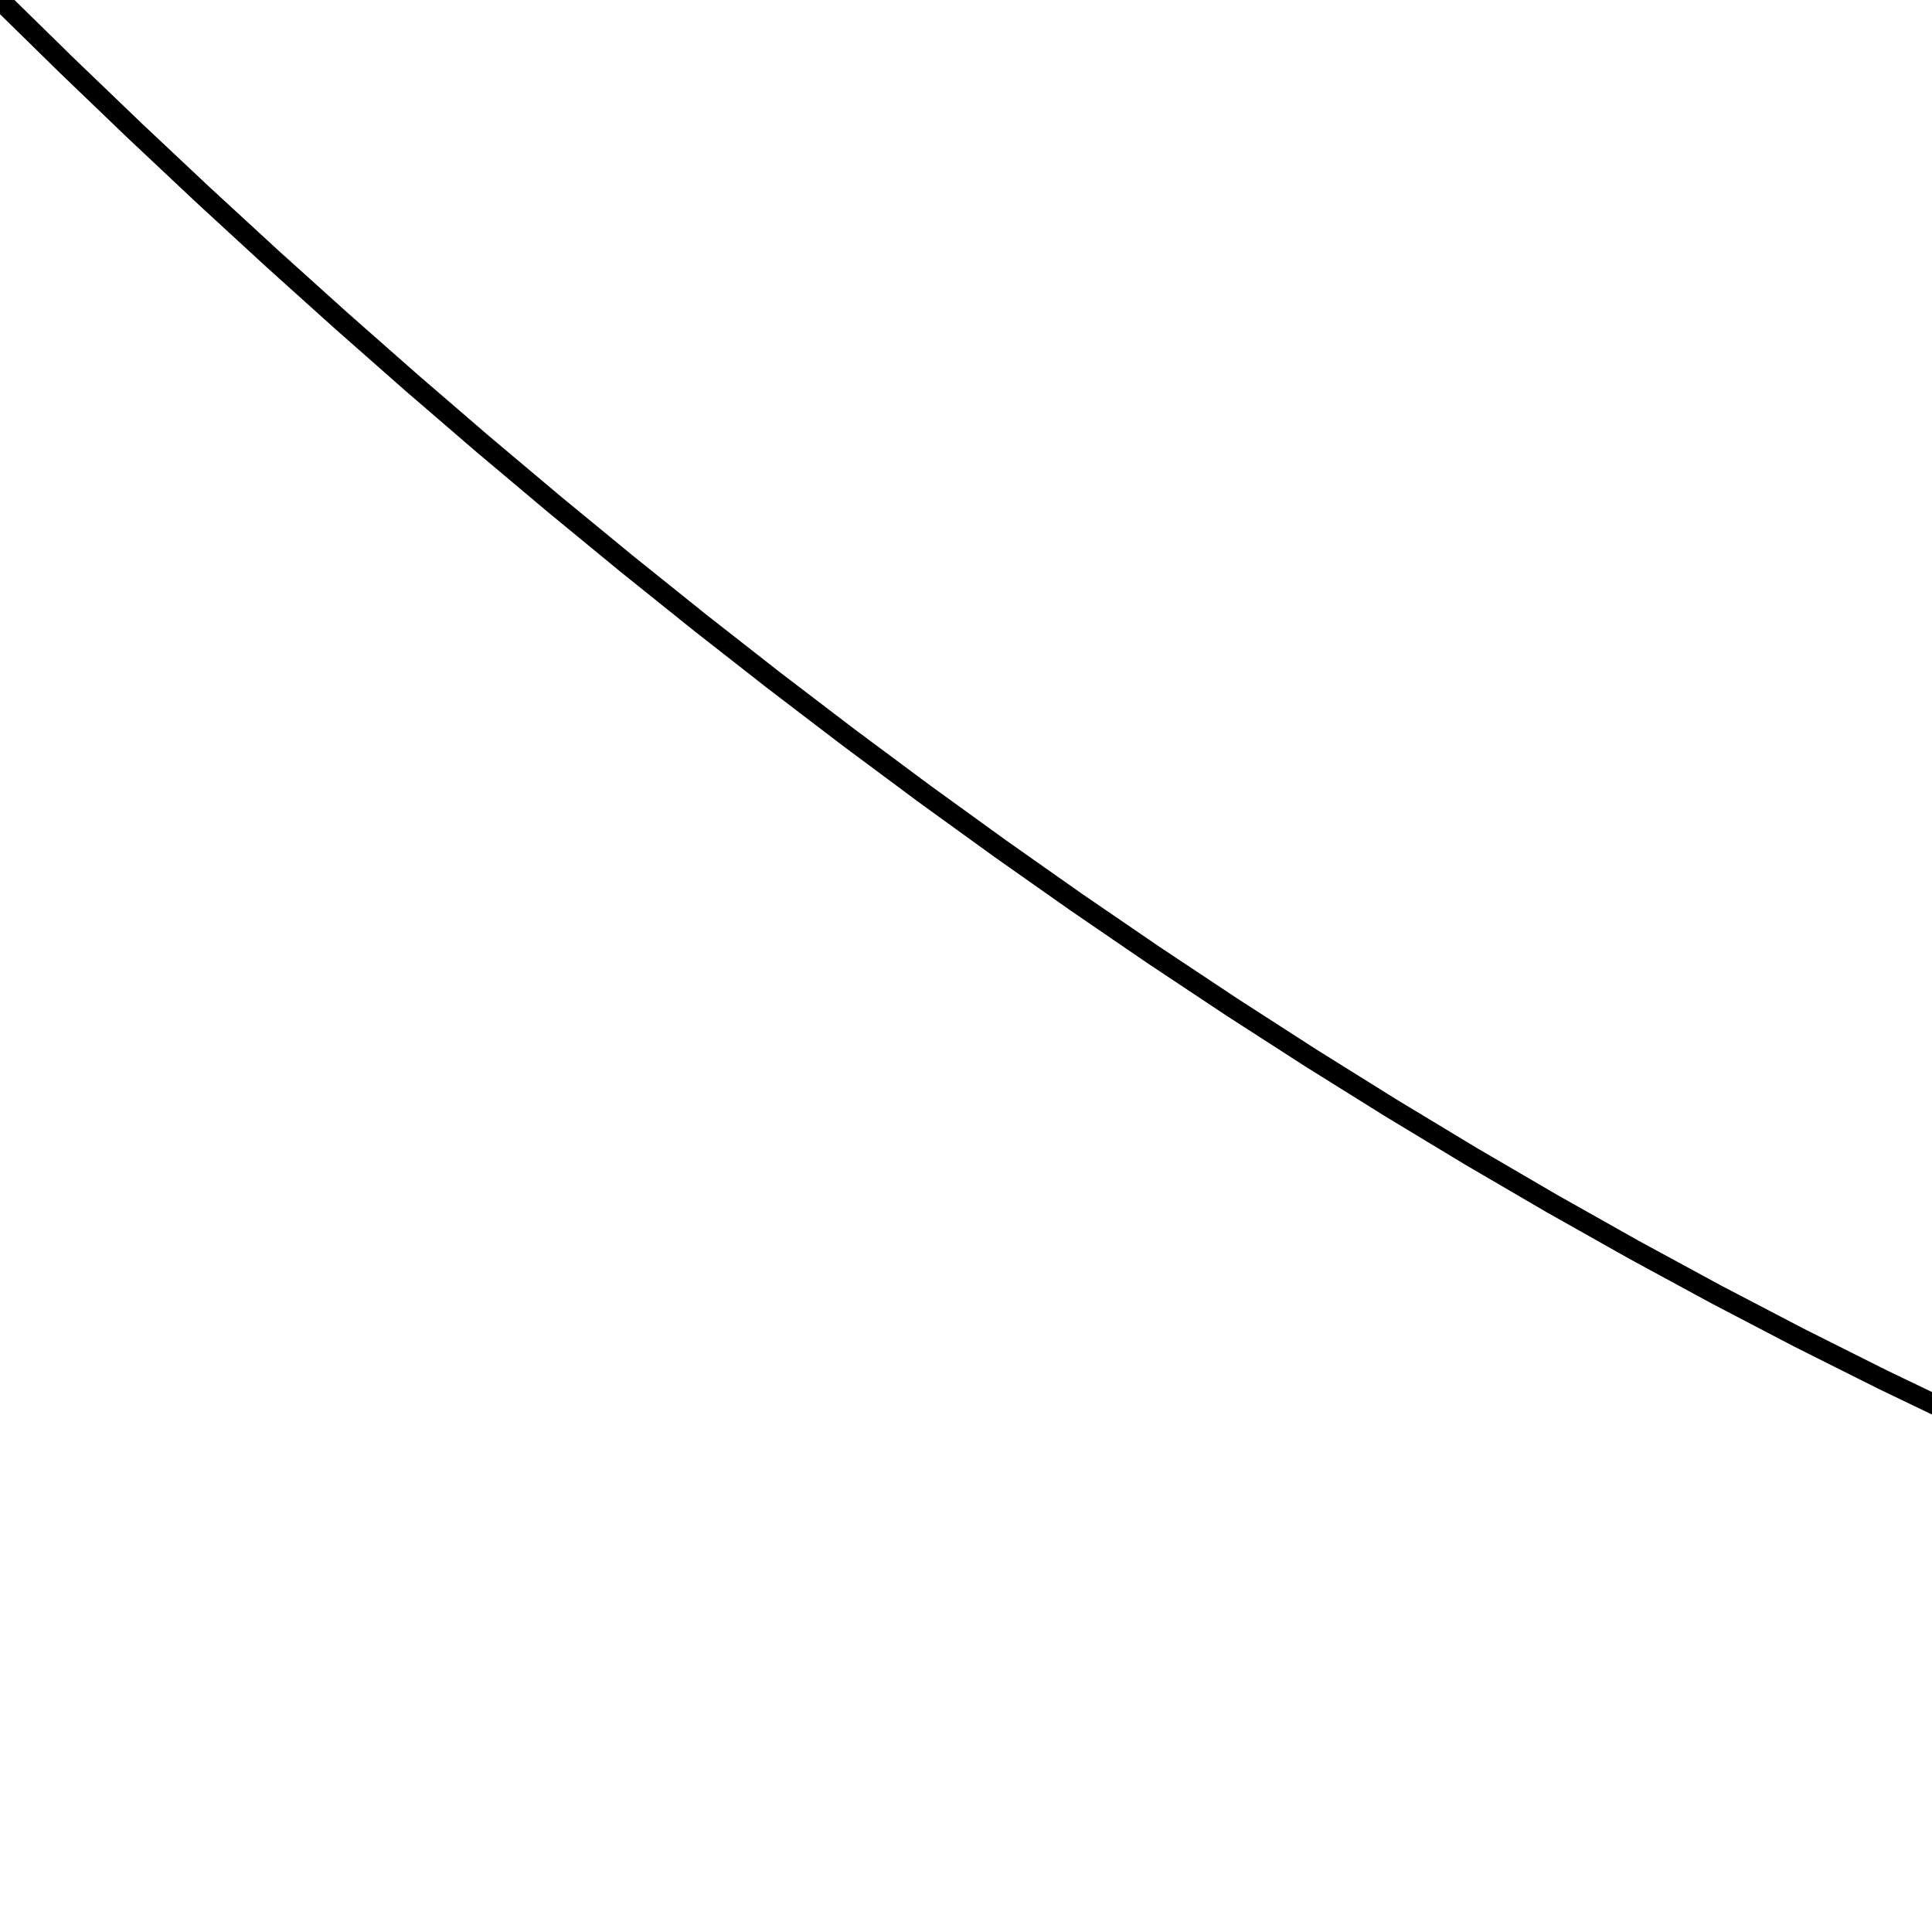
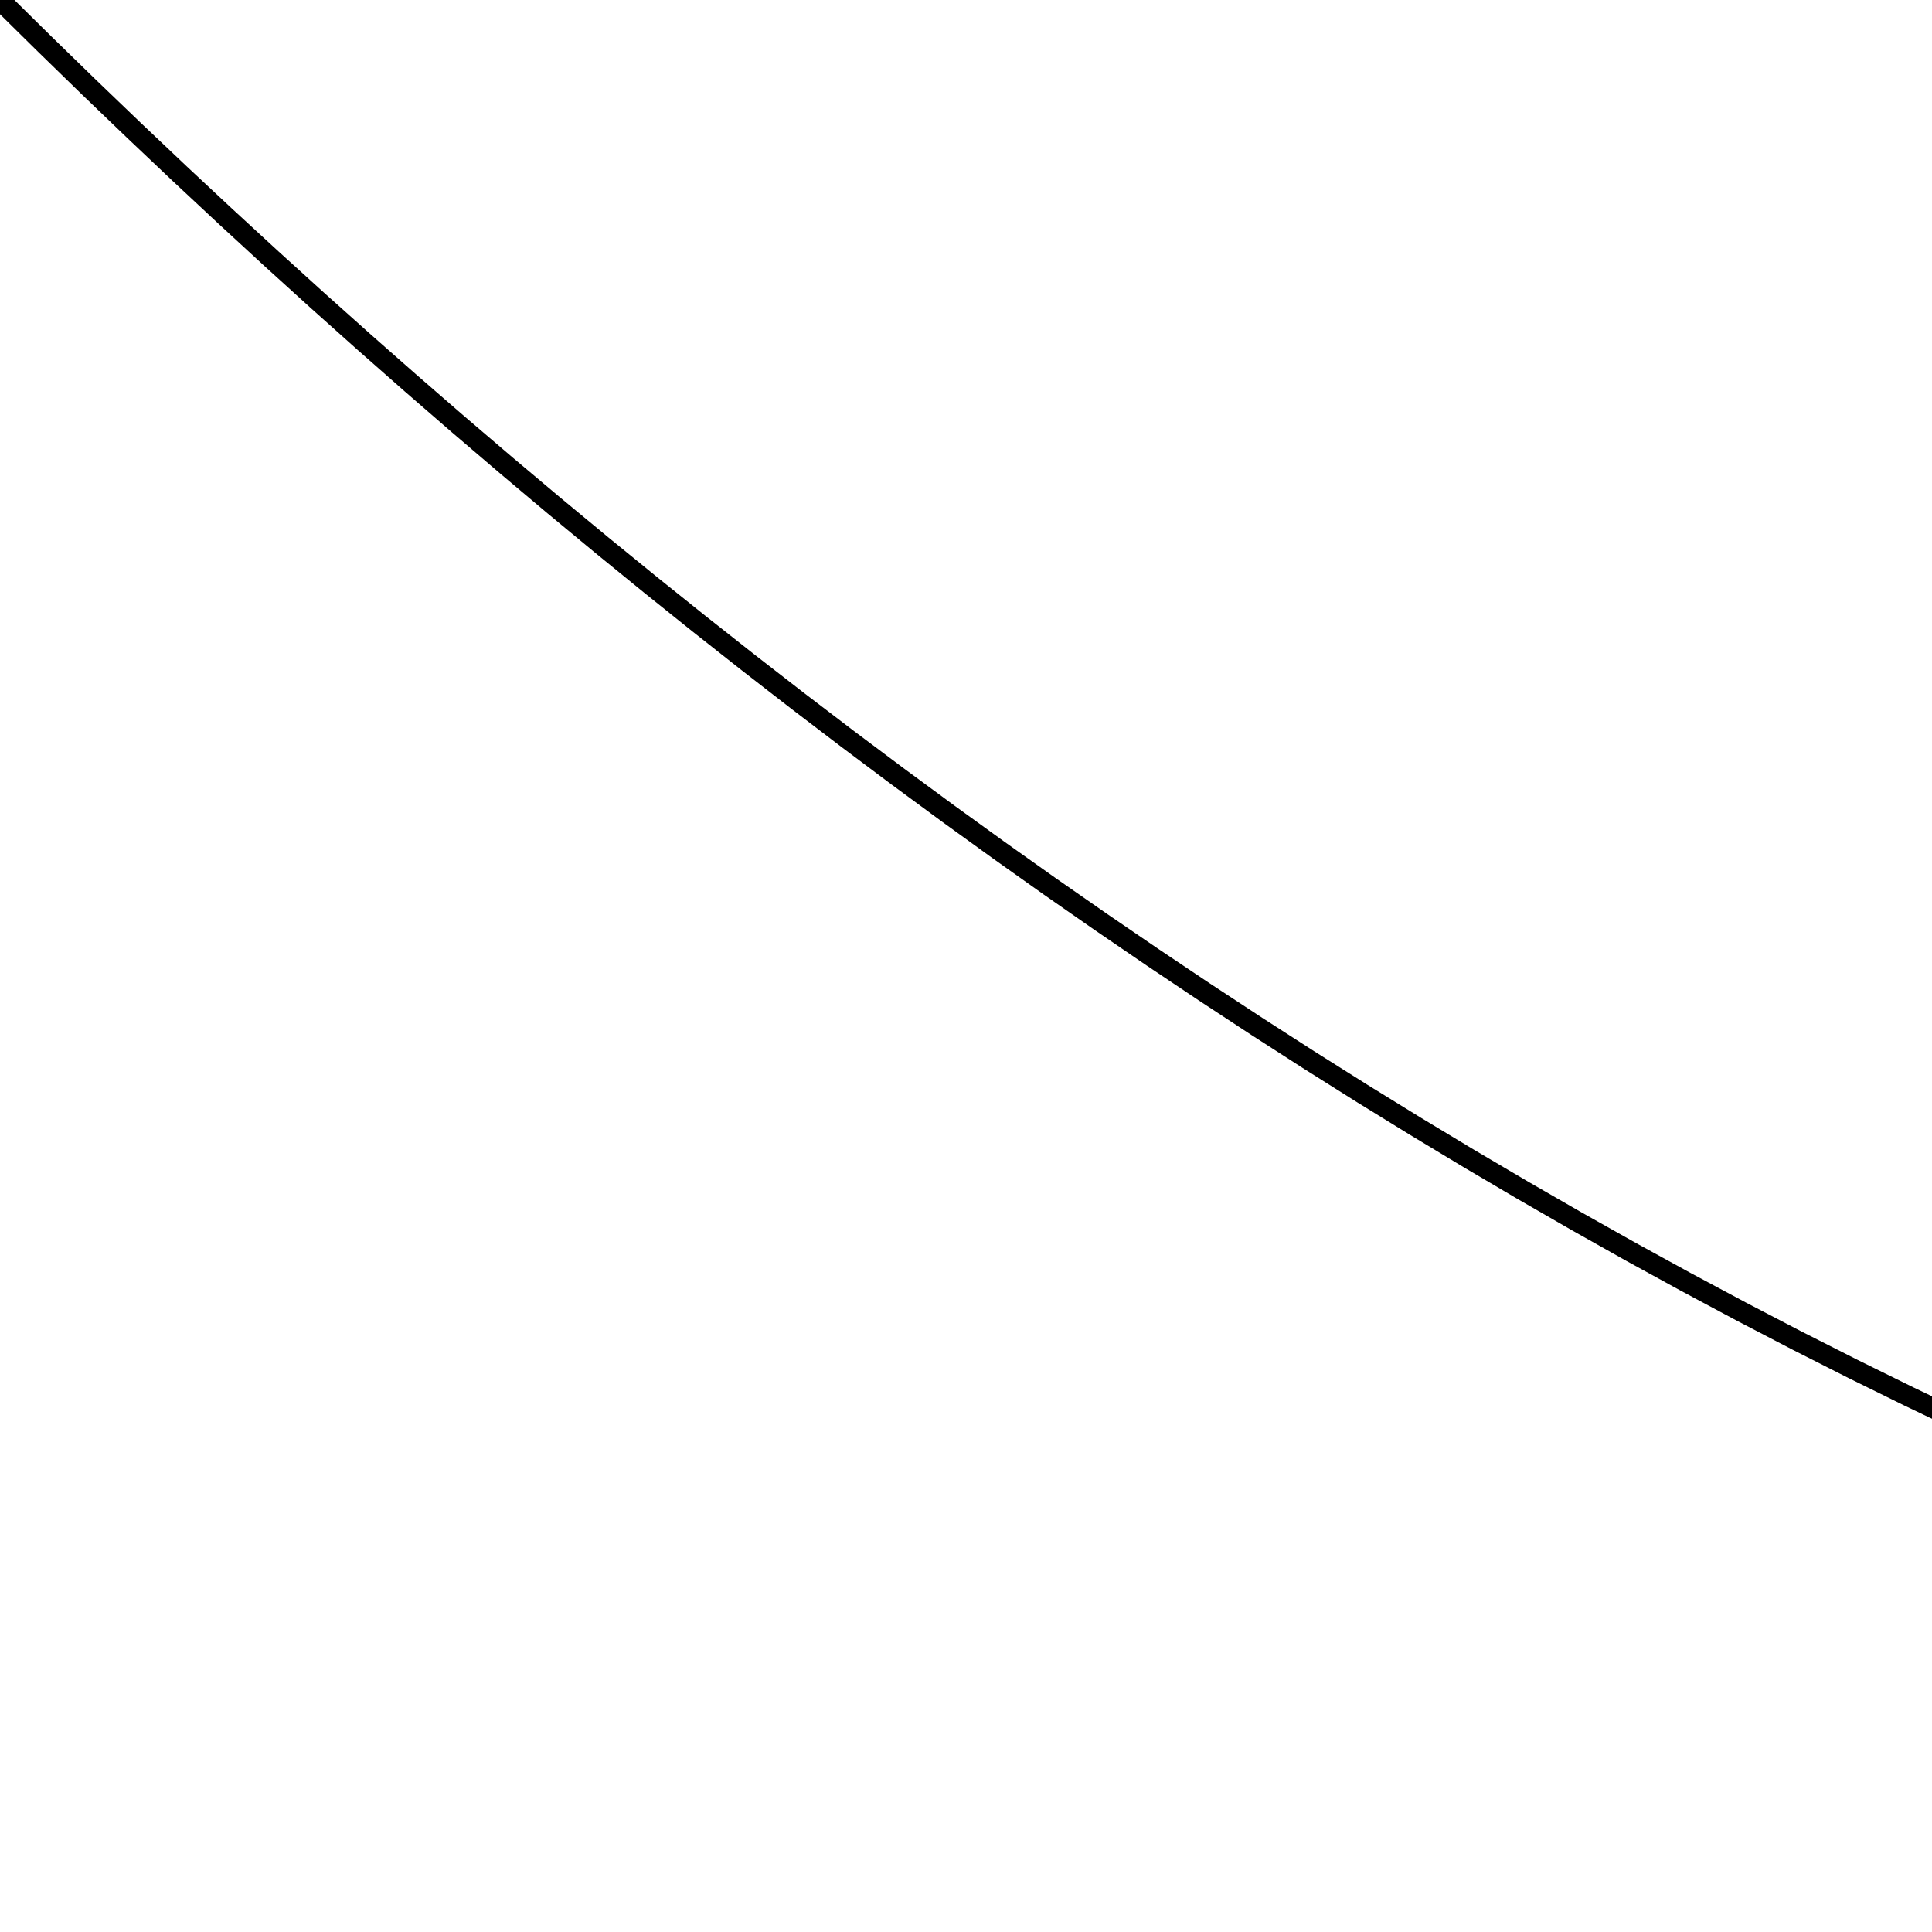
<svg xmlns="http://www.w3.org/2000/svg" width="100%" height="100%">
  <defs>
    <pattern id="turtle-pattern" patternUnits="userSpaceOnUse" width="420" height="420" transform-origin="50% 50%">
      <path id="turtle-path" d="m 0 0  l 420 0  l 0 420  l -420 0  l -0 -420" stroke="transparent" stroke-width="0.25%" fill="transparent" class="foreground-stroke" transform-origin="50% 50%">
      </path>
      <g id="turtle-children">
-         <path id="turtle-s1-path" d="m 0 0  l 3.467 3.398  l 3.502 3.362  l 3.536 3.325  l 3.572 3.287  l 3.607 3.248  l 3.642 3.209  l 3.678 3.168  l 3.714 3.125  l 3.75 3.082  l 3.786 3.038  l 3.823 2.992  l 3.859 2.944  l 3.896 2.896  l 3.933 2.846  l 3.969 2.794  l 4.006 2.741  l 4.044 2.686  l 4.081 2.629  l 4.118 2.57  l 4.155 2.51  l 4.192 2.447  l 4.229 2.383  l 4.266 2.316  l 4.303 2.247  l 4.34 2.175  l 4.376 2.101  l 4.412 2.024  l 4.448 1.944  l 4.483 1.861  l 4.518 1.775  l 4.552 1.685  l 4.586 1.592  l 4.618 1.495  l 4.65 1.394  l 4.68 1.289  l 4.709 1.179  l 4.736 1.063  l 4.762 0.943  l 4.785 0.817  l 4.806 0.684  l 4.823 0.545  l 4.838 0.399  l 4.848 0.245  l 4.853 0.082  l 4.853 -0.09  l 4.846 -0.273  l 4.832 -0.466  l 4.807 -0.672  l 4.771 -0.892  l 4.722 -1.127  l 4.654 -1.379  l 4.565 -1.649  l 4.449 -1.941  l 4.298 -2.257  l 4.1 -2.599  l 3.84 -2.97  l 3.492 -3.371  l 3.019 -3.801  l 2.352 -4.246  l 1.366 -4.658  l -0.203 -4.85  l -2.863 -3.92" stroke="currentcolor" stroke-width="0.25%" fill="transparent" class="foreground-stroke" transform-origin="50% 50%">
+         <path id="turtle-s1-path" d="m 0 0  l 2.304 2.273  l 2.319 2.257  l 2.335 2.241  l 2.35 2.225  l 2.366 2.208  l 2.381 2.191  l 2.397 2.174  l 2.413 2.156  l 2.429 2.139  l 2.445 2.12  l 2.461 2.102  l 2.477 2.083  l 2.493 2.064  l 2.509 2.044  l 2.525 2.024  l 2.541 2.004  l 2.557 1.983  l 2.574 1.962  l 2.59 1.94  l 2.606 1.918  l 2.623 1.896  l 2.639 1.873  l 2.656 1.849  l 2.672 1.825  l 2.689 1.801  l 2.705 1.776  l 2.722 1.751  l 2.738 1.724  l 2.755 1.698  l 2.771 1.671  l 2.788 1.643  l 2.805 1.615  l 2.821 1.586  l 2.838 1.556  l 2.854 1.525  l 2.87 1.494  l 2.887 1.462  l 2.903 1.43  l 2.919 1.396  l 2.935 1.362  l 2.951 1.327  l 2.967 1.291  l 2.983 1.254  l 2.999 1.217  l 3.014 1.178  l 3.029 1.138  l 3.044 1.097  l 3.059 1.055  l 3.074 1.012  l 3.088 0.968  l 3.102 0.922  l 3.116 0.875  l 3.129 0.827  l 3.141 0.777  l 3.154 0.726  l 3.165 0.673  l 3.176 0.618  l 3.187 0.562  l 3.197 0.504  l 3.205 0.444  l 3.213 0.382  l 3.22 0.318  l 3.226 0.251  l 3.231 0.183  l 3.234 0.111  l 3.236 0.037  l 3.236 -0.04  l 3.234 -0.12  l 3.23 -0.203  l 3.223 -0.289  l 3.214 -0.379  l 3.201 -0.474  l 3.185 -0.572  l 3.165 -0.675  l 3.14 -0.783  l 3.11 -0.896  l 3.073 -1.014  l 3.029 -1.139  l 2.976 -1.27  l 2.913 -1.409  l 2.838 -1.555  l 2.748 -1.709  l 2.639 -1.872  l 2.508 -2.045  l 2.348 -2.227  l 2.15 -2.418  l 1.903 -2.617  l 1.587 -2.82  l 1.174 -3.016  l 0.614 -3.177  l -0.184 -3.231  l -1.388 -2.923  l -3.028 -1.141" stroke="currentcolor" stroke-width="0.25%" fill="transparent" class="foreground-stroke" transform-origin="50% 50%">
        </path>
-         <path id="turtle-s2-path" d="m 0 0  m 420 0  l -3.398 3.467  l -3.362 3.502  l -3.325 3.536  l -3.287 3.572  l -3.248 3.607  l -3.209 3.642  l -3.168 3.678  l -3.125 3.714  l -3.082 3.75  l -3.038 3.786  l -2.992 3.823  l -2.944 3.859  l -2.896 3.896  l -2.846 3.933  l -2.794 3.969  l -2.741 4.006  l -2.686 4.044  l -2.629 4.081  l -2.57 4.118  l -2.51 4.155  l -2.447 4.192  l -2.383 4.229  l -2.316 4.266  l -2.247 4.303  l -2.175 4.34  l -2.101 4.376  l -2.024 4.412  l -1.944 4.448  l -1.861 4.483  l -1.775 4.518  l -1.685 4.552  l -1.592 4.586  l -1.495 4.618  l -1.394 4.65  l -1.289 4.68  l -1.179 4.709  l -1.063 4.736  l -0.943 4.762  l -0.817 4.785  l -0.684 4.806  l -0.545 4.823  l -0.399 4.838  l -0.245 4.848  l -0.082 4.853  l 0.09 4.853  l 0.273 4.846  l 0.466 4.832  l 0.672 4.807  l 0.892 4.771  l 1.127 4.722  l 1.379 4.654  l 1.649 4.565  l 1.941 4.449  l 2.257 4.298  l 2.599 4.1  l 2.97 3.84  l 3.371 3.492  l 3.801 3.019  l 4.246 2.352  l 4.658 1.366  l 4.85 -0.203  l 3.92 -2.863" stroke="currentcolor" stroke-width="0.25%" fill="transparent" class="foreground-stroke" transform-origin="50% 50%">
+         <path id="turtle-s2-path" d="m 0 0  m 420 0  l -2.273 2.304  l -2.257 2.319  l -2.241 2.335  l -2.225 2.35  l -2.208 2.366  l -2.191 2.381  l -2.174 2.397  l -2.156 2.413  l -2.139 2.429  l -2.12 2.445  l -2.102 2.461  l -2.083 2.477  l -2.064 2.493  l -2.044 2.509  l -2.024 2.525  l -2.004 2.541  l -1.983 2.557  l -1.962 2.574  l -1.94 2.59  l -1.918 2.606  l -1.896 2.623  l -1.873 2.639  l -1.849 2.656  l -1.825 2.672  l -1.801 2.689  l -1.776 2.705  l -1.751 2.722  l -1.724 2.738  l -1.698 2.755  l -1.671 2.771  l -1.643 2.788  l -1.615 2.805  l -1.586 2.821  l -1.556 2.838  l -1.525 2.854  l -1.494 2.87  l -1.462 2.887  l -1.43 2.903  l -1.396 2.919  l -1.362 2.935  l -1.327 2.951  l -1.291 2.967  l -1.254 2.983  l -1.217 2.999  l -1.178 3.014  l -1.138 3.029  l -1.097 3.044  l -1.055 3.059  l -1.012 3.074  l -0.968 3.088  l -0.922 3.102  l -0.875 3.116  l -0.827 3.129  l -0.777 3.141  l -0.726 3.154  l -0.673 3.165  l -0.618 3.176  l -0.562 3.187  l -0.504 3.197  l -0.444 3.205  l -0.382 3.213  l -0.318 3.22  l -0.251 3.226  l -0.183 3.231  l -0.111 3.234  l -0.037 3.236  l 0.04 3.236  l 0.12 3.234  l 0.203 3.23  l 0.289 3.223  l 0.379 3.214  l 0.474 3.201  l 0.572 3.185  l 0.675 3.165  l 0.783 3.14  l 0.896 3.11  l 1.014 3.073  l 1.139 3.029  l 1.27 2.976  l 1.409 2.913  l 1.555 2.838  l 1.709 2.748  l 1.872 2.639  l 2.045 2.508  l 2.227 2.348  l 2.418 2.15  l 2.617 1.903  l 2.82 1.587  l 3.016 1.174  l 3.177 0.614  l 3.231 -0.184  l 2.923 -1.388  l 1.141 -3.028" stroke="currentcolor" stroke-width="0.25%" fill="transparent" class="foreground-stroke" transform-origin="50% 50%">
        </path>
-         <path id="turtle-s3-path" d="m 0 0  m 420 420  l -3.467 -3.398  l -3.502 -3.362  l -3.536 -3.325  l -3.572 -3.287  l -3.607 -3.248  l -3.642 -3.209  l -3.678 -3.168  l -3.714 -3.125  l -3.75 -3.082  l -3.786 -3.038  l -3.823 -2.992  l -3.859 -2.944  l -3.896 -2.896  l -3.933 -2.846  l -3.969 -2.794  l -4.006 -2.741  l -4.044 -2.686  l -4.081 -2.629  l -4.118 -2.57  l -4.155 -2.51  l -4.192 -2.447  l -4.229 -2.383  l -4.266 -2.316  l -4.303 -2.247  l -4.34 -2.175  l -4.376 -2.101  l -4.412 -2.024  l -4.448 -1.944  l -4.483 -1.861  l -4.518 -1.775  l -4.552 -1.685  l -4.586 -1.592  l -4.618 -1.495  l -4.65 -1.394  l -4.68 -1.289  l -4.709 -1.179  l -4.736 -1.063  l -4.762 -0.943  l -4.785 -0.817  l -4.806 -0.684  l -4.823 -0.545  l -4.838 -0.399  l -4.848 -0.245  l -4.853 -0.082  l -4.853 0.09  l -4.846 0.273  l -4.832 0.466  l -4.807 0.672  l -4.771 0.892  l -4.722 1.127  l -4.654 1.379  l -4.565 1.649  l -4.449 1.941  l -4.298 2.257  l -4.1 2.599  l -3.84 2.97  l -3.492 3.371  l -3.019 3.801  l -2.352 4.246  l -1.366 4.658  l 0.203 4.85  l 2.863 3.92" stroke="currentcolor" stroke-width="0.25%" fill="transparent" class="foreground-stroke" transform-origin="50% 50%">
+         <path id="turtle-s3-path" d="m 0 0  m 420 420  l -2.304 -2.273  l -2.319 -2.257  l -2.335 -2.241  l -2.35 -2.225  l -2.366 -2.208  l -2.381 -2.191  l -2.397 -2.174  l -2.413 -2.156  l -2.429 -2.139  l -2.445 -2.12  l -2.461 -2.102  l -2.477 -2.083  l -2.493 -2.064  l -2.509 -2.044  l -2.525 -2.024  l -2.541 -2.004  l -2.557 -1.983  l -2.574 -1.962  l -2.59 -1.94  l -2.606 -1.918  l -2.623 -1.896  l -2.639 -1.873  l -2.656 -1.849  l -2.672 -1.825  l -2.689 -1.801  l -2.705 -1.776  l -2.722 -1.751  l -2.738 -1.724  l -2.755 -1.698  l -2.771 -1.671  l -2.788 -1.643  l -2.805 -1.615  l -2.821 -1.586  l -2.838 -1.556  l -2.854 -1.525  l -2.87 -1.494  l -2.887 -1.462  l -2.903 -1.43  l -2.919 -1.396  l -2.935 -1.362  l -2.951 -1.327  l -2.967 -1.291  l -2.983 -1.254  l -2.999 -1.217  l -3.014 -1.178  l -3.029 -1.138  l -3.044 -1.097  l -3.059 -1.055  l -3.074 -1.012  l -3.088 -0.968  l -3.102 -0.922  l -3.116 -0.875  l -3.129 -0.827  l -3.141 -0.777  l -3.154 -0.726  l -3.165 -0.673  l -3.176 -0.618  l -3.187 -0.562  l -3.197 -0.504  l -3.205 -0.444  l -3.213 -0.382  l -3.22 -0.318  l -3.226 -0.251  l -3.231 -0.183  l -3.234 -0.111  l -3.236 -0.037  l -3.236 0.04  l -3.234 0.12  l -3.23 0.203  l -3.223 0.289  l -3.214 0.379  l -3.201 0.474  l -3.185 0.572  l -3.165 0.675  l -3.14 0.783  l -3.11 0.896  l -3.073 1.014  l -3.029 1.139  l -2.976 1.27  l -2.913 1.409  l -2.838 1.555  l -2.748 1.709  l -2.639 1.872  l -2.508 2.045  l -2.348 2.227  l -2.15 2.418  l -1.903 2.617  l -1.587 2.82  l -1.174 3.016  l -0.614 3.177  l 0.184 3.231  l 1.388 2.923  l 3.028 1.141" stroke="currentcolor" stroke-width="0.25%" fill="transparent" class="foreground-stroke" transform-origin="50% 50%">
        </path>
-         <path id="turtle-s4-path" d="m 0 0  m 0 420  l 3.398 -3.467  l 3.362 -3.502  l 3.325 -3.536  l 3.287 -3.572  l 3.248 -3.607  l 3.209 -3.642  l 3.168 -3.678  l 3.125 -3.714  l 3.082 -3.75  l 3.038 -3.786  l 2.992 -3.823  l 2.944 -3.859  l 2.896 -3.896  l 2.846 -3.933  l 2.794 -3.969  l 2.741 -4.006  l 2.686 -4.044  l 2.629 -4.081  l 2.57 -4.118  l 2.51 -4.155  l 2.447 -4.192  l 2.383 -4.229  l 2.316 -4.266  l 2.247 -4.303  l 2.175 -4.34  l 2.101 -4.376  l 2.024 -4.412  l 1.944 -4.448  l 1.861 -4.483  l 1.775 -4.518  l 1.685 -4.552  l 1.592 -4.586  l 1.495 -4.618  l 1.394 -4.65  l 1.289 -4.68  l 1.179 -4.709  l 1.063 -4.736  l 0.943 -4.762  l 0.817 -4.785  l 0.684 -4.806  l 0.545 -4.823  l 0.399 -4.838  l 0.245 -4.848  l 0.082 -4.853  l -0.09 -4.853  l -0.273 -4.846  l -0.466 -4.832  l -0.672 -4.807  l -0.892 -4.771  l -1.127 -4.722  l -1.379 -4.654  l -1.649 -4.565  l -1.941 -4.449  l -2.257 -4.298  l -2.599 -4.1  l -2.97 -3.84  l -3.371 -3.492  l -3.801 -3.019  l -4.246 -2.352  l -4.658 -1.366  l -4.85 0.203  l -3.92 2.863" stroke="currentcolor" stroke-width="0.25%" fill="transparent" class="foreground-stroke" transform-origin="50% 50%">
+         <path id="turtle-s4-path" d="m 0 0  m 0 420  l 2.273 -2.304  l 2.257 -2.319  l 2.241 -2.335  l 2.225 -2.35  l 2.208 -2.366  l 2.191 -2.381  l 2.174 -2.397  l 2.156 -2.413  l 2.139 -2.429  l 2.12 -2.445  l 2.102 -2.461  l 2.083 -2.477  l 2.064 -2.493  l 2.044 -2.509  l 2.024 -2.525  l 2.004 -2.541  l 1.983 -2.557  l 1.962 -2.574  l 1.94 -2.59  l 1.918 -2.606  l 1.896 -2.623  l 1.873 -2.639  l 1.849 -2.656  l 1.825 -2.672  l 1.801 -2.689  l 1.776 -2.705  l 1.751 -2.722  l 1.724 -2.738  l 1.698 -2.755  l 1.671 -2.771  l 1.643 -2.788  l 1.615 -2.805  l 1.586 -2.821  l 1.556 -2.838  l 1.525 -2.854  l 1.494 -2.87  l 1.462 -2.887  l 1.43 -2.903  l 1.396 -2.919  l 1.362 -2.935  l 1.327 -2.951  l 1.291 -2.967  l 1.254 -2.983  l 1.217 -2.999  l 1.178 -3.014  l 1.138 -3.029  l 1.097 -3.044  l 1.055 -3.059  l 1.012 -3.074  l 0.968 -3.088  l 0.922 -3.102  l 0.875 -3.116  l 0.827 -3.129  l 0.777 -3.141  l 0.726 -3.154  l 0.673 -3.165  l 0.618 -3.176  l 0.562 -3.187  l 0.504 -3.197  l 0.444 -3.205  l 0.382 -3.213  l 0.318 -3.22  l 0.251 -3.226  l 0.183 -3.231  l 0.111 -3.234  l 0.037 -3.236  l -0.04 -3.236  l -0.12 -3.234  l -0.203 -3.23  l -0.289 -3.223  l -0.379 -3.214  l -0.474 -3.201  l -0.572 -3.185  l -0.675 -3.165  l -0.783 -3.14  l -0.896 -3.11  l -1.014 -3.073  l -1.139 -3.029  l -1.27 -2.976  l -1.409 -2.913  l -1.555 -2.838  l -1.709 -2.748  l -1.872 -2.639  l -2.045 -2.508  l -2.227 -2.348  l -2.418 -2.15  l -2.617 -1.903  l -2.82 -1.587  l -3.016 -1.174  l -3.177 -0.614  l -3.231 0.184  l -2.923 1.388  l -1.141 3.028" stroke="currentcolor" stroke-width="0.25%" fill="transparent" class="foreground-stroke" transform-origin="50% 50%">
        </path>
-         <path id="turtle-h1-path" d="m 0 0  m 210 210  l 2.121 -2.121  l 2.1 -2.143  l 2.078 -2.164  l 2.055 -2.186  l 2.032 -2.207  l 2.008 -2.229  l 1.983 -2.251  l 1.958 -2.273  l 1.932 -2.295  l 1.905 -2.318  l 1.877 -2.34  l 1.849 -2.363  l 1.82 -2.385  l 1.79 -2.408  l 1.759 -2.43  l 1.727 -2.453  l 1.694 -2.476  l 1.66 -2.499  l 1.625 -2.522  l 1.588 -2.545  l 1.551 -2.568  l 1.512 -2.591  l 1.473 -2.614  l 1.431 -2.637  l 1.388 -2.659  l 1.344 -2.682  l 1.298 -2.705  l 1.251 -2.727  l 1.201 -2.749  l 1.15 -2.771  l 1.097 -2.792  l 1.042 -2.813  l 0.984 -2.834  l 0.924 -2.854  l 0.862 -2.874  l 0.796 -2.892  l 0.728 -2.91  l 0.657 -2.927  l 0.583 -2.943  l 0.505 -2.957  l 0.423 -2.97  l 0.337 -2.981  l 0.246 -2.99  l 0.151 -2.996  l 0.051 -3  l -0.056 -2.999  l -0.169 -2.995  l -0.288 -2.986  l -0.415 -2.971  l -0.551 -2.949  l -0.696 -2.918  l -0.852 -2.876  l -1.019 -2.822  l -1.2 -2.75  l -1.395 -2.656  l -1.606 -2.534  l -1.835 -2.373  l -2.084 -2.158  l -2.349 -1.866  l -2.624 -1.454  l -2.879 -0.844  l -2.997 0.125" stroke="currentcolor" stroke-width="0.25%" fill="transparent" class="foreground-stroke" transform-origin="50% 50%">
+         <path id="turtle-h1-path" d="m 0 0  m 210 210  l 1.414 -1.414  l 1.405 -1.424  l 1.395 -1.433  l 1.385 -1.443  l 1.375 -1.452  l 1.365 -1.462  l 1.354 -1.472  l 1.344 -1.481  l 1.333 -1.491  l 1.322 -1.501  l 1.311 -1.511  l 1.299 -1.521  l 1.287 -1.531  l 1.275 -1.54  l 1.263 -1.55  l 1.251 -1.56  l 1.238 -1.57  l 1.226 -1.58  l 1.212 -1.591  l 1.199 -1.601  l 1.185 -1.611  l 1.172 -1.621  l 1.157 -1.631  l 1.143 -1.641  l 1.128 -1.651  l 1.113 -1.662  l 1.098 -1.672  l 1.082 -1.682  l 1.066 -1.692  l 1.049 -1.703  l 1.033 -1.713  l 1.015 -1.723  l 0.998 -1.733  l 0.98 -1.743  l 0.962 -1.754  l 0.943 -1.764  l 0.924 -1.774  l 0.904 -1.784  l 0.884 -1.794  l 0.863 -1.804  l 0.842 -1.814  l 0.82 -1.824  l 0.798 -1.834  l 0.775 -1.844  l 0.752 -1.853  l 0.728 -1.863  l 0.703 -1.872  l 0.678 -1.882  l 0.652 -1.891  l 0.625 -1.9  l 0.598 -1.909  l 0.57 -1.917  l 0.541 -1.926  l 0.511 -1.934  l 0.48 -1.942  l 0.448 -1.949  l 0.416 -1.956  l 0.382 -1.963  l 0.347 -1.97  l 0.311 -1.976  l 0.274 -1.981  l 0.236 -1.986  l 0.196 -1.99  l 0.155 -1.994  l 0.113 -1.997  l 0.069 -1.999  l 0.023 -2  l -0.025 -2  l -0.074 -1.999  l -0.125 -1.996  l -0.179 -1.992  l -0.235 -1.986  l -0.293 -1.978  l -0.353 -1.969  l -0.417 -1.956  l -0.484 -1.941  l -0.553 -1.922  l -0.627 -1.899  l -0.704 -1.872  l -0.785 -1.84  l -0.871 -1.801  l -0.961 -1.754  l -1.056 -1.698  l -1.157 -1.631  l -1.264 -1.55  l -1.376 -1.451  l -1.495 -1.329  l -1.618 -1.176  l -1.743 -0.981  l -1.864 -0.726  l -1.964 -0.379  l -1.997 0.114  l -1.807 0.858" stroke="currentcolor" stroke-width="0.25%" fill="transparent" class="foreground-stroke" transform-origin="50% 50%">
        </path>
-         <path id="turtle-h2-path" d="m 0 0  m 210 210  l 2.121 2.121  l 2.143 2.1  l 2.164 2.078  l 2.186 2.055  l 2.207 2.032  l 2.229 2.008  l 2.251 1.983  l 2.273 1.958  l 2.295 1.932  l 2.318 1.905  l 2.34 1.877  l 2.363 1.849  l 2.385 1.82  l 2.408 1.79  l 2.43 1.759  l 2.453 1.727  l 2.476 1.694  l 2.499 1.66  l 2.522 1.625  l 2.545 1.588  l 2.568 1.551  l 2.591 1.512  l 2.614 1.473  l 2.637 1.431  l 2.659 1.388  l 2.682 1.344  l 2.705 1.298  l 2.727 1.251  l 2.749 1.201  l 2.771 1.15  l 2.792 1.097  l 2.813 1.042  l 2.834 0.984  l 2.854 0.924  l 2.874 0.862  l 2.892 0.796  l 2.91 0.728  l 2.927 0.657  l 2.943 0.583  l 2.957 0.505  l 2.97 0.423  l 2.981 0.337  l 2.99 0.246  l 2.996 0.151  l 3 0.051  l 2.999 -0.056  l 2.995 -0.169  l 2.986 -0.288  l 2.971 -0.415  l 2.949 -0.551  l 2.918 -0.696  l 2.876 -0.852  l 2.822 -1.019  l 2.75 -1.2  l 2.656 -1.395  l 2.534 -1.606  l 2.373 -1.835  l 2.158 -2.084  l 1.866 -2.349  l 1.454 -2.624  l 0.844 -2.879  l -0.125 -2.997" stroke="currentcolor" stroke-width="0.25%" fill="transparent" class="foreground-stroke" transform-origin="50% 50%">
+         <path id="turtle-h2-path" d="m 0 0  m 210 210  l 1.414 1.414  l 1.424 1.405  l 1.433 1.395  l 1.443 1.385  l 1.452 1.375  l 1.462 1.365  l 1.472 1.354  l 1.481 1.344  l 1.491 1.333  l 1.501 1.322  l 1.511 1.311  l 1.521 1.299  l 1.531 1.287  l 1.54 1.275  l 1.55 1.263  l 1.56 1.251  l 1.57 1.238  l 1.58 1.226  l 1.591 1.212  l 1.601 1.199  l 1.611 1.185  l 1.621 1.172  l 1.631 1.157  l 1.641 1.143  l 1.651 1.128  l 1.662 1.113  l 1.672 1.098  l 1.682 1.082  l 1.692 1.066  l 1.703 1.049  l 1.713 1.033  l 1.723 1.015  l 1.733 0.998  l 1.743 0.98  l 1.754 0.962  l 1.764 0.943  l 1.774 0.924  l 1.784 0.904  l 1.794 0.884  l 1.804 0.863  l 1.814 0.842  l 1.824 0.82  l 1.834 0.798  l 1.844 0.775  l 1.853 0.752  l 1.863 0.728  l 1.872 0.703  l 1.882 0.678  l 1.891 0.652  l 1.9 0.625  l 1.909 0.598  l 1.917 0.57  l 1.926 0.541  l 1.934 0.511  l 1.942 0.48  l 1.949 0.448  l 1.956 0.416  l 1.963 0.382  l 1.97 0.347  l 1.976 0.311  l 1.981 0.274  l 1.986 0.236  l 1.99 0.196  l 1.994 0.155  l 1.997 0.113  l 1.999 0.069  l 2 0.023  l 2 -0.025  l 1.999 -0.074  l 1.996 -0.125  l 1.992 -0.179  l 1.986 -0.235  l 1.978 -0.293  l 1.969 -0.353  l 1.956 -0.417  l 1.941 -0.484  l 1.922 -0.553  l 1.899 -0.627  l 1.872 -0.704  l 1.84 -0.785  l 1.801 -0.871  l 1.754 -0.961  l 1.698 -1.056  l 1.631 -1.157  l 1.55 -1.264  l 1.451 -1.376  l 1.329 -1.495  l 1.176 -1.618  l 0.981 -1.743  l 0.726 -1.864  l 0.379 -1.964  l -0.114 -1.997  l -0.858 -1.807" stroke="currentcolor" stroke-width="0.25%" fill="transparent" class="foreground-stroke" transform-origin="50% 50%">
        </path>
-         <path id="turtle-h3-path" d="m 0 0  m 210 210  l -2.121 2.121  l -2.1 2.143  l -2.078 2.164  l -2.055 2.186  l -2.032 2.207  l -2.008 2.229  l -1.983 2.251  l -1.958 2.273  l -1.932 2.295  l -1.905 2.318  l -1.877 2.34  l -1.849 2.363  l -1.82 2.385  l -1.79 2.408  l -1.759 2.43  l -1.727 2.453  l -1.694 2.476  l -1.66 2.499  l -1.625 2.522  l -1.588 2.545  l -1.551 2.568  l -1.512 2.591  l -1.473 2.614  l -1.431 2.637  l -1.388 2.659  l -1.344 2.682  l -1.298 2.705  l -1.251 2.727  l -1.201 2.749  l -1.15 2.771  l -1.097 2.792  l -1.042 2.813  l -0.984 2.834  l -0.924 2.854  l -0.862 2.874  l -0.796 2.892  l -0.728 2.91  l -0.657 2.927  l -0.583 2.943  l -0.505 2.957  l -0.423 2.97  l -0.337 2.981  l -0.246 2.99  l -0.151 2.996  l -0.051 3  l 0.056 2.999  l 0.169 2.995  l 0.288 2.986  l 0.415 2.971  l 0.551 2.949  l 0.696 2.918  l 0.852 2.876  l 1.019 2.822  l 1.2 2.75  l 1.395 2.656  l 1.606 2.534  l 1.835 2.373  l 2.084 2.158  l 2.349 1.866  l 2.624 1.454  l 2.879 0.844  l 2.997 -0.125" stroke="currentcolor" stroke-width="0.25%" fill="transparent" class="foreground-stroke" transform-origin="50% 50%">
+         <path id="turtle-h3-path" d="m 0 0  m 210 210  l -1.414 1.414  l -1.405 1.424  l -1.395 1.433  l -1.385 1.443  l -1.375 1.452  l -1.365 1.462  l -1.354 1.472  l -1.344 1.481  l -1.333 1.491  l -1.322 1.501  l -1.311 1.511  l -1.299 1.521  l -1.287 1.531  l -1.275 1.54  l -1.263 1.55  l -1.251 1.56  l -1.238 1.57  l -1.226 1.58  l -1.212 1.591  l -1.199 1.601  l -1.185 1.611  l -1.172 1.621  l -1.157 1.631  l -1.143 1.641  l -1.128 1.651  l -1.113 1.662  l -1.098 1.672  l -1.082 1.682  l -1.066 1.692  l -1.049 1.703  l -1.033 1.713  l -1.015 1.723  l -0.998 1.733  l -0.98 1.743  l -0.962 1.754  l -0.943 1.764  l -0.924 1.774  l -0.904 1.784  l -0.884 1.794  l -0.863 1.804  l -0.842 1.814  l -0.82 1.824  l -0.798 1.834  l -0.775 1.844  l -0.752 1.853  l -0.728 1.863  l -0.703 1.872  l -0.678 1.882  l -0.652 1.891  l -0.625 1.9  l -0.598 1.909  l -0.57 1.917  l -0.541 1.926  l -0.511 1.934  l -0.48 1.942  l -0.448 1.949  l -0.416 1.956  l -0.382 1.963  l -0.347 1.97  l -0.311 1.976  l -0.274 1.981  l -0.236 1.986  l -0.196 1.99  l -0.155 1.994  l -0.113 1.997  l -0.069 1.999  l -0.023 2  l 0.025 2  l 0.074 1.999  l 0.125 1.996  l 0.179 1.992  l 0.235 1.986  l 0.293 1.978  l 0.353 1.969  l 0.417 1.956  l 0.484 1.941  l 0.553 1.922  l 0.627 1.899  l 0.704 1.872  l 0.785 1.84  l 0.871 1.801  l 0.961 1.754  l 1.056 1.698  l 1.157 1.631  l 1.264 1.55  l 1.376 1.451  l 1.495 1.329  l 1.618 1.176  l 1.743 0.981  l 1.864 0.726  l 1.964 0.379  l 1.997 -0.114  l 1.807 -0.858" stroke="currentcolor" stroke-width="0.25%" fill="transparent" class="foreground-stroke" transform-origin="50% 50%">
        </path>
-         <path id="turtle-h4-path" d="m 0 0  m 210 210  l -2.121 -2.121  l -2.143 -2.1  l -2.164 -2.078  l -2.186 -2.055  l -2.207 -2.032  l -2.229 -2.008  l -2.251 -1.983  l -2.273 -1.958  l -2.295 -1.932  l -2.318 -1.905  l -2.34 -1.877  l -2.363 -1.849  l -2.385 -1.82  l -2.408 -1.79  l -2.43 -1.759  l -2.453 -1.727  l -2.476 -1.694  l -2.499 -1.66  l -2.522 -1.625  l -2.545 -1.588  l -2.568 -1.551  l -2.591 -1.512  l -2.614 -1.473  l -2.637 -1.431  l -2.659 -1.388  l -2.682 -1.344  l -2.705 -1.298  l -2.727 -1.251  l -2.749 -1.201  l -2.771 -1.15  l -2.792 -1.097  l -2.813 -1.042  l -2.834 -0.984  l -2.854 -0.924  l -2.874 -0.862  l -2.892 -0.796  l -2.91 -0.728  l -2.927 -0.657  l -2.943 -0.583  l -2.957 -0.505  l -2.97 -0.423  l -2.981 -0.337  l -2.99 -0.246  l -2.996 -0.151  l -3 -0.051  l -2.999 0.056  l -2.995 0.169  l -2.986 0.288  l -2.971 0.415  l -2.949 0.551  l -2.918 0.696  l -2.876 0.852  l -2.822 1.019  l -2.75 1.2  l -2.656 1.395  l -2.534 1.606  l -2.373 1.835  l -2.158 2.084  l -1.866 2.349  l -1.454 2.624  l -0.844 2.879  l 0.125 2.997" stroke="currentcolor" stroke-width="0.25%" fill="transparent" class="foreground-stroke" transform-origin="50% 50%">
+         <path id="turtle-h4-path" d="m 0 0  m 210 210  l -1.414 -1.414  l -1.424 -1.405  l -1.433 -1.395  l -1.443 -1.385  l -1.452 -1.375  l -1.462 -1.365  l -1.472 -1.354  l -1.481 -1.344  l -1.491 -1.333  l -1.501 -1.322  l -1.511 -1.311  l -1.521 -1.299  l -1.531 -1.287  l -1.54 -1.275  l -1.55 -1.263  l -1.56 -1.251  l -1.57 -1.238  l -1.58 -1.226  l -1.591 -1.212  l -1.601 -1.199  l -1.611 -1.185  l -1.621 -1.172  l -1.631 -1.157  l -1.641 -1.143  l -1.651 -1.128  l -1.662 -1.113  l -1.672 -1.098  l -1.682 -1.082  l -1.692 -1.066  l -1.703 -1.049  l -1.713 -1.033  l -1.723 -1.015  l -1.733 -0.998  l -1.743 -0.98  l -1.754 -0.962  l -1.764 -0.943  l -1.774 -0.924  l -1.784 -0.904  l -1.794 -0.884  l -1.804 -0.863  l -1.814 -0.842  l -1.824 -0.82  l -1.834 -0.798  l -1.844 -0.775  l -1.853 -0.752  l -1.863 -0.728  l -1.872 -0.703  l -1.882 -0.678  l -1.891 -0.652  l -1.9 -0.625  l -1.909 -0.598  l -1.917 -0.57  l -1.926 -0.541  l -1.934 -0.511  l -1.942 -0.48  l -1.949 -0.448  l -1.956 -0.416  l -1.963 -0.382  l -1.97 -0.347  l -1.976 -0.311  l -1.981 -0.274  l -1.986 -0.236  l -1.99 -0.196  l -1.994 -0.155  l -1.997 -0.113  l -1.999 -0.069  l -2 -0.023  l -2 0.025  l -1.999 0.074  l -1.996 0.125  l -1.992 0.179  l -1.986 0.235  l -1.978 0.293  l -1.969 0.353  l -1.956 0.417  l -1.941 0.484  l -1.922 0.553  l -1.899 0.627  l -1.872 0.704  l -1.84 0.785  l -1.801 0.871  l -1.754 0.961  l -1.698 1.056  l -1.631 1.157  l -1.55 1.264  l -1.451 1.376  l -1.329 1.495  l -1.176 1.618  l -0.981 1.743  l -0.726 1.864  l -0.379 1.964  l 0.114 1.997  l 0.858 1.807" stroke="currentcolor" stroke-width="0.25%" fill="transparent" class="foreground-stroke" transform-origin="50% 50%">
        </path>
      </g>
    </pattern>
  </defs>
  <rect width="10000%" height="10000%" x="-5000%" y="-5000%" fill="url(#turtle-pattern)" transform-origin="50% 50%" />
</svg>
